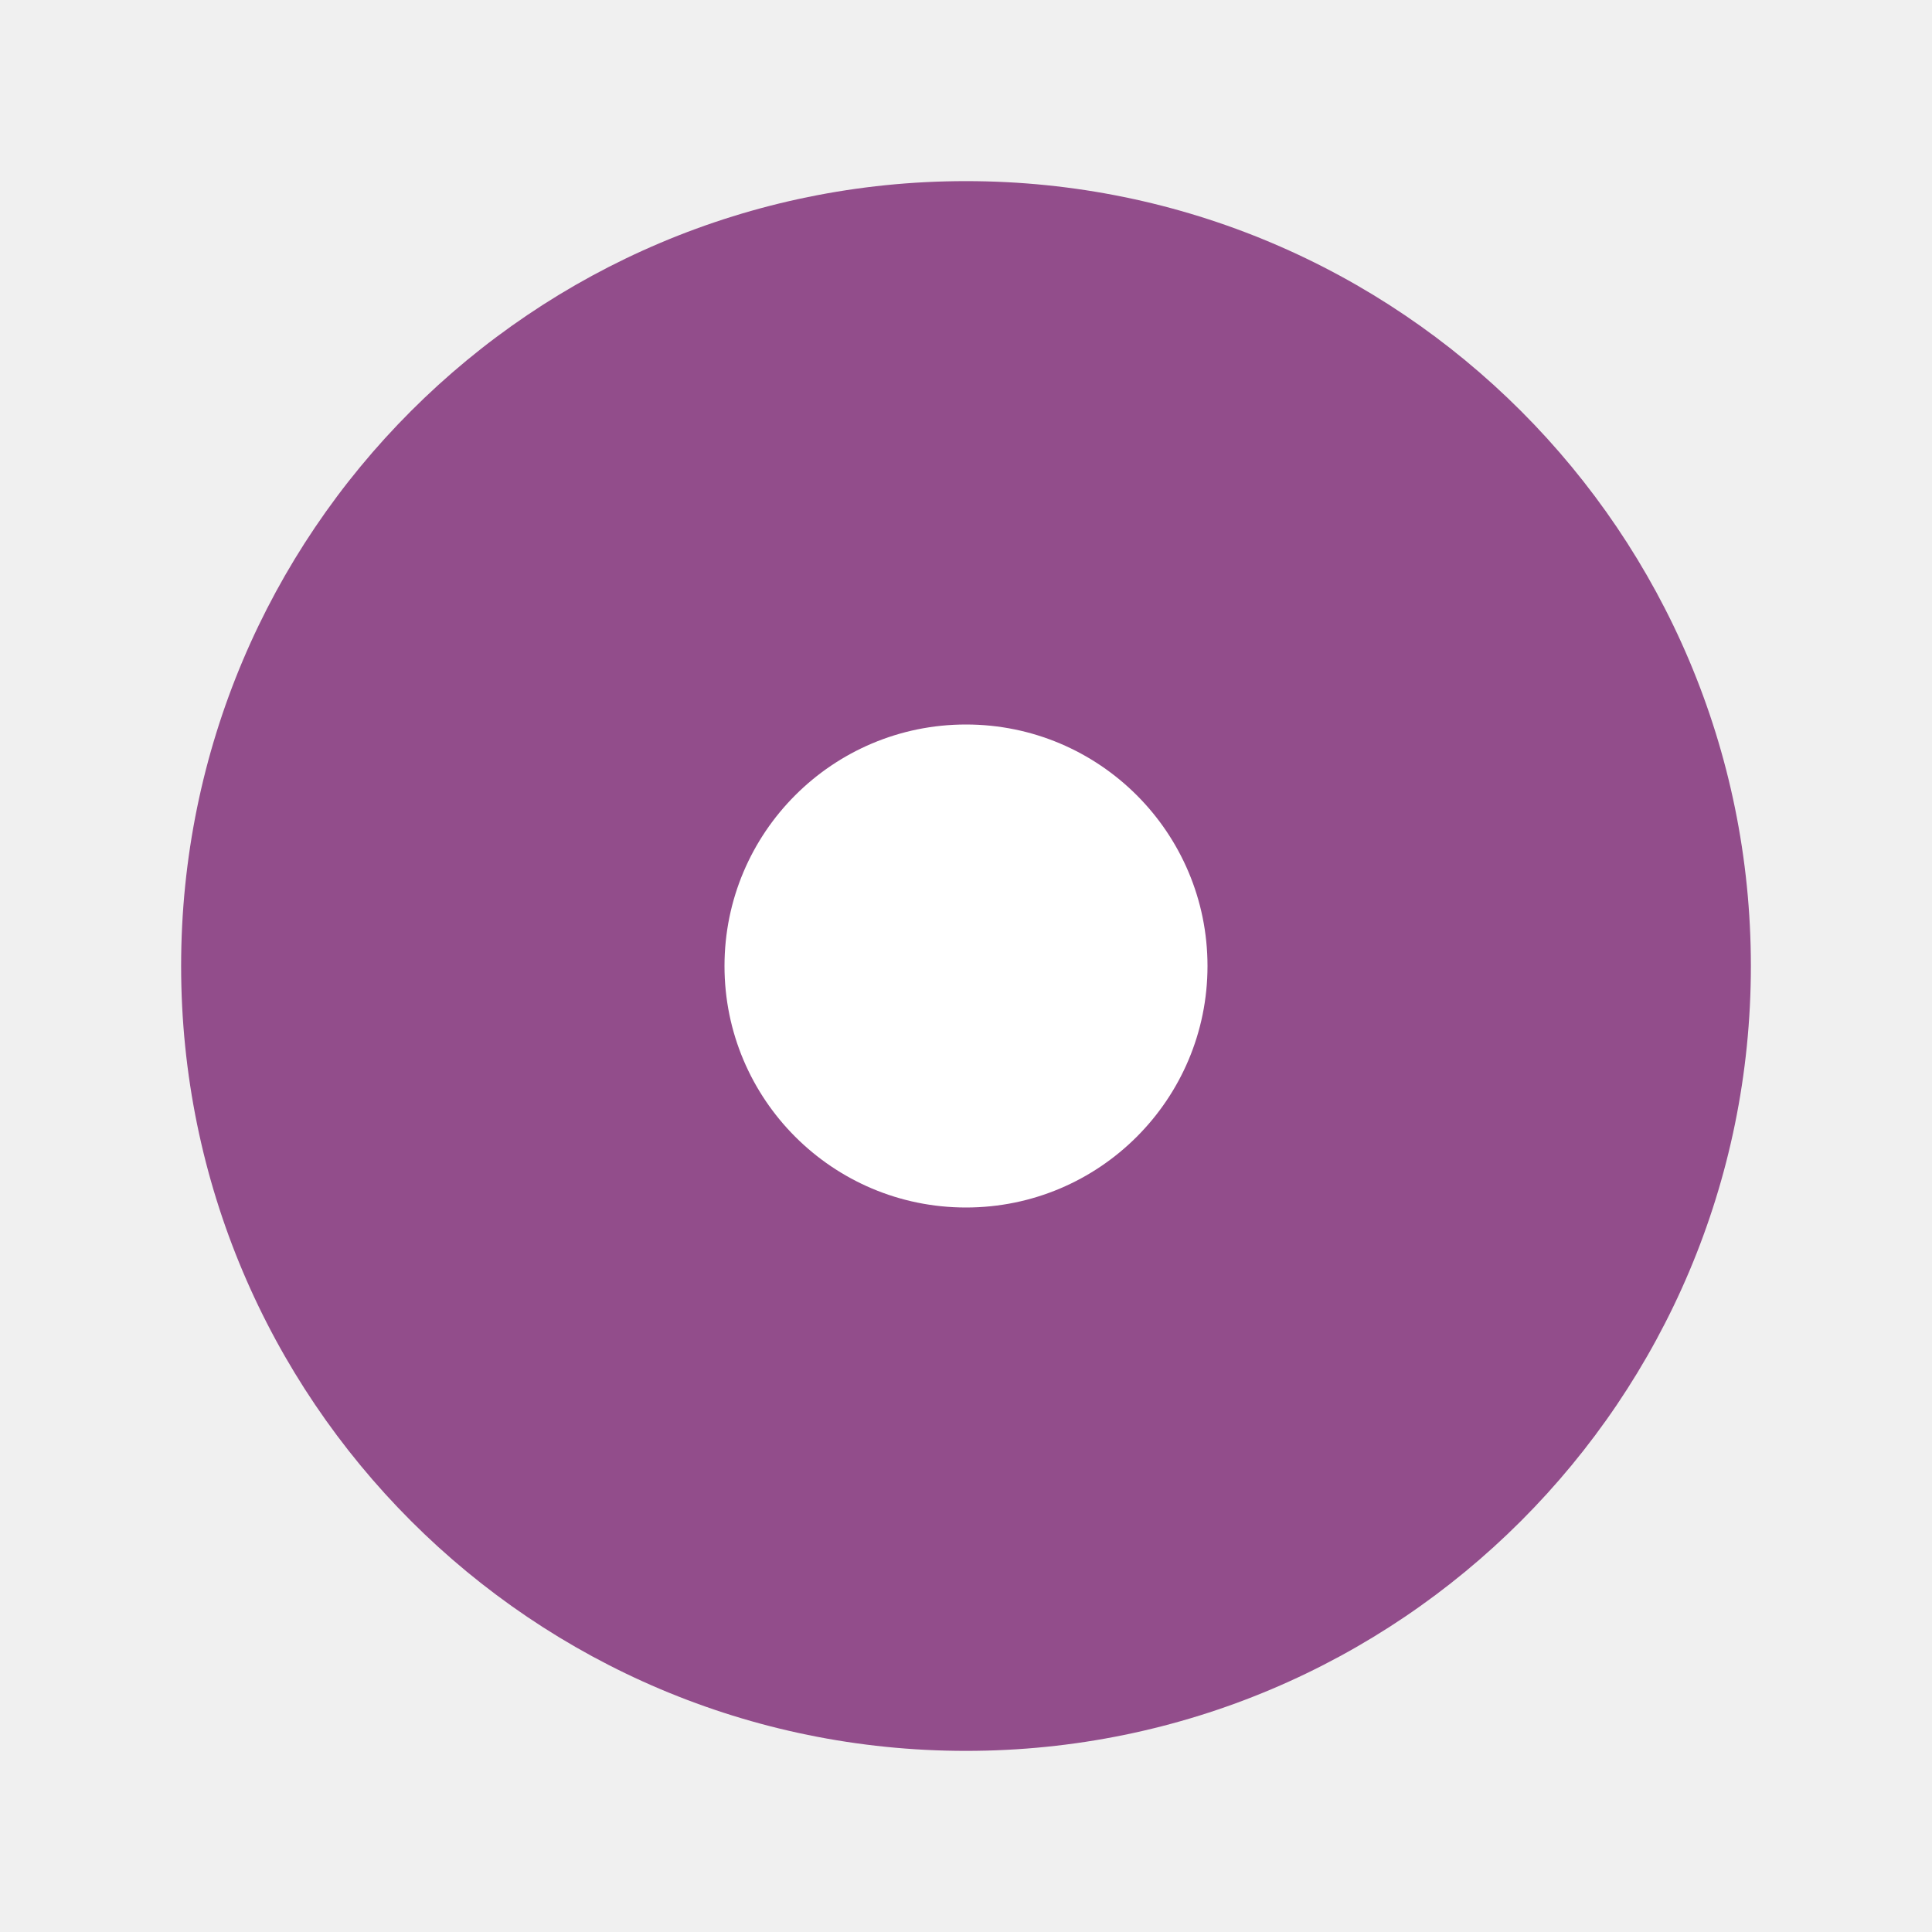
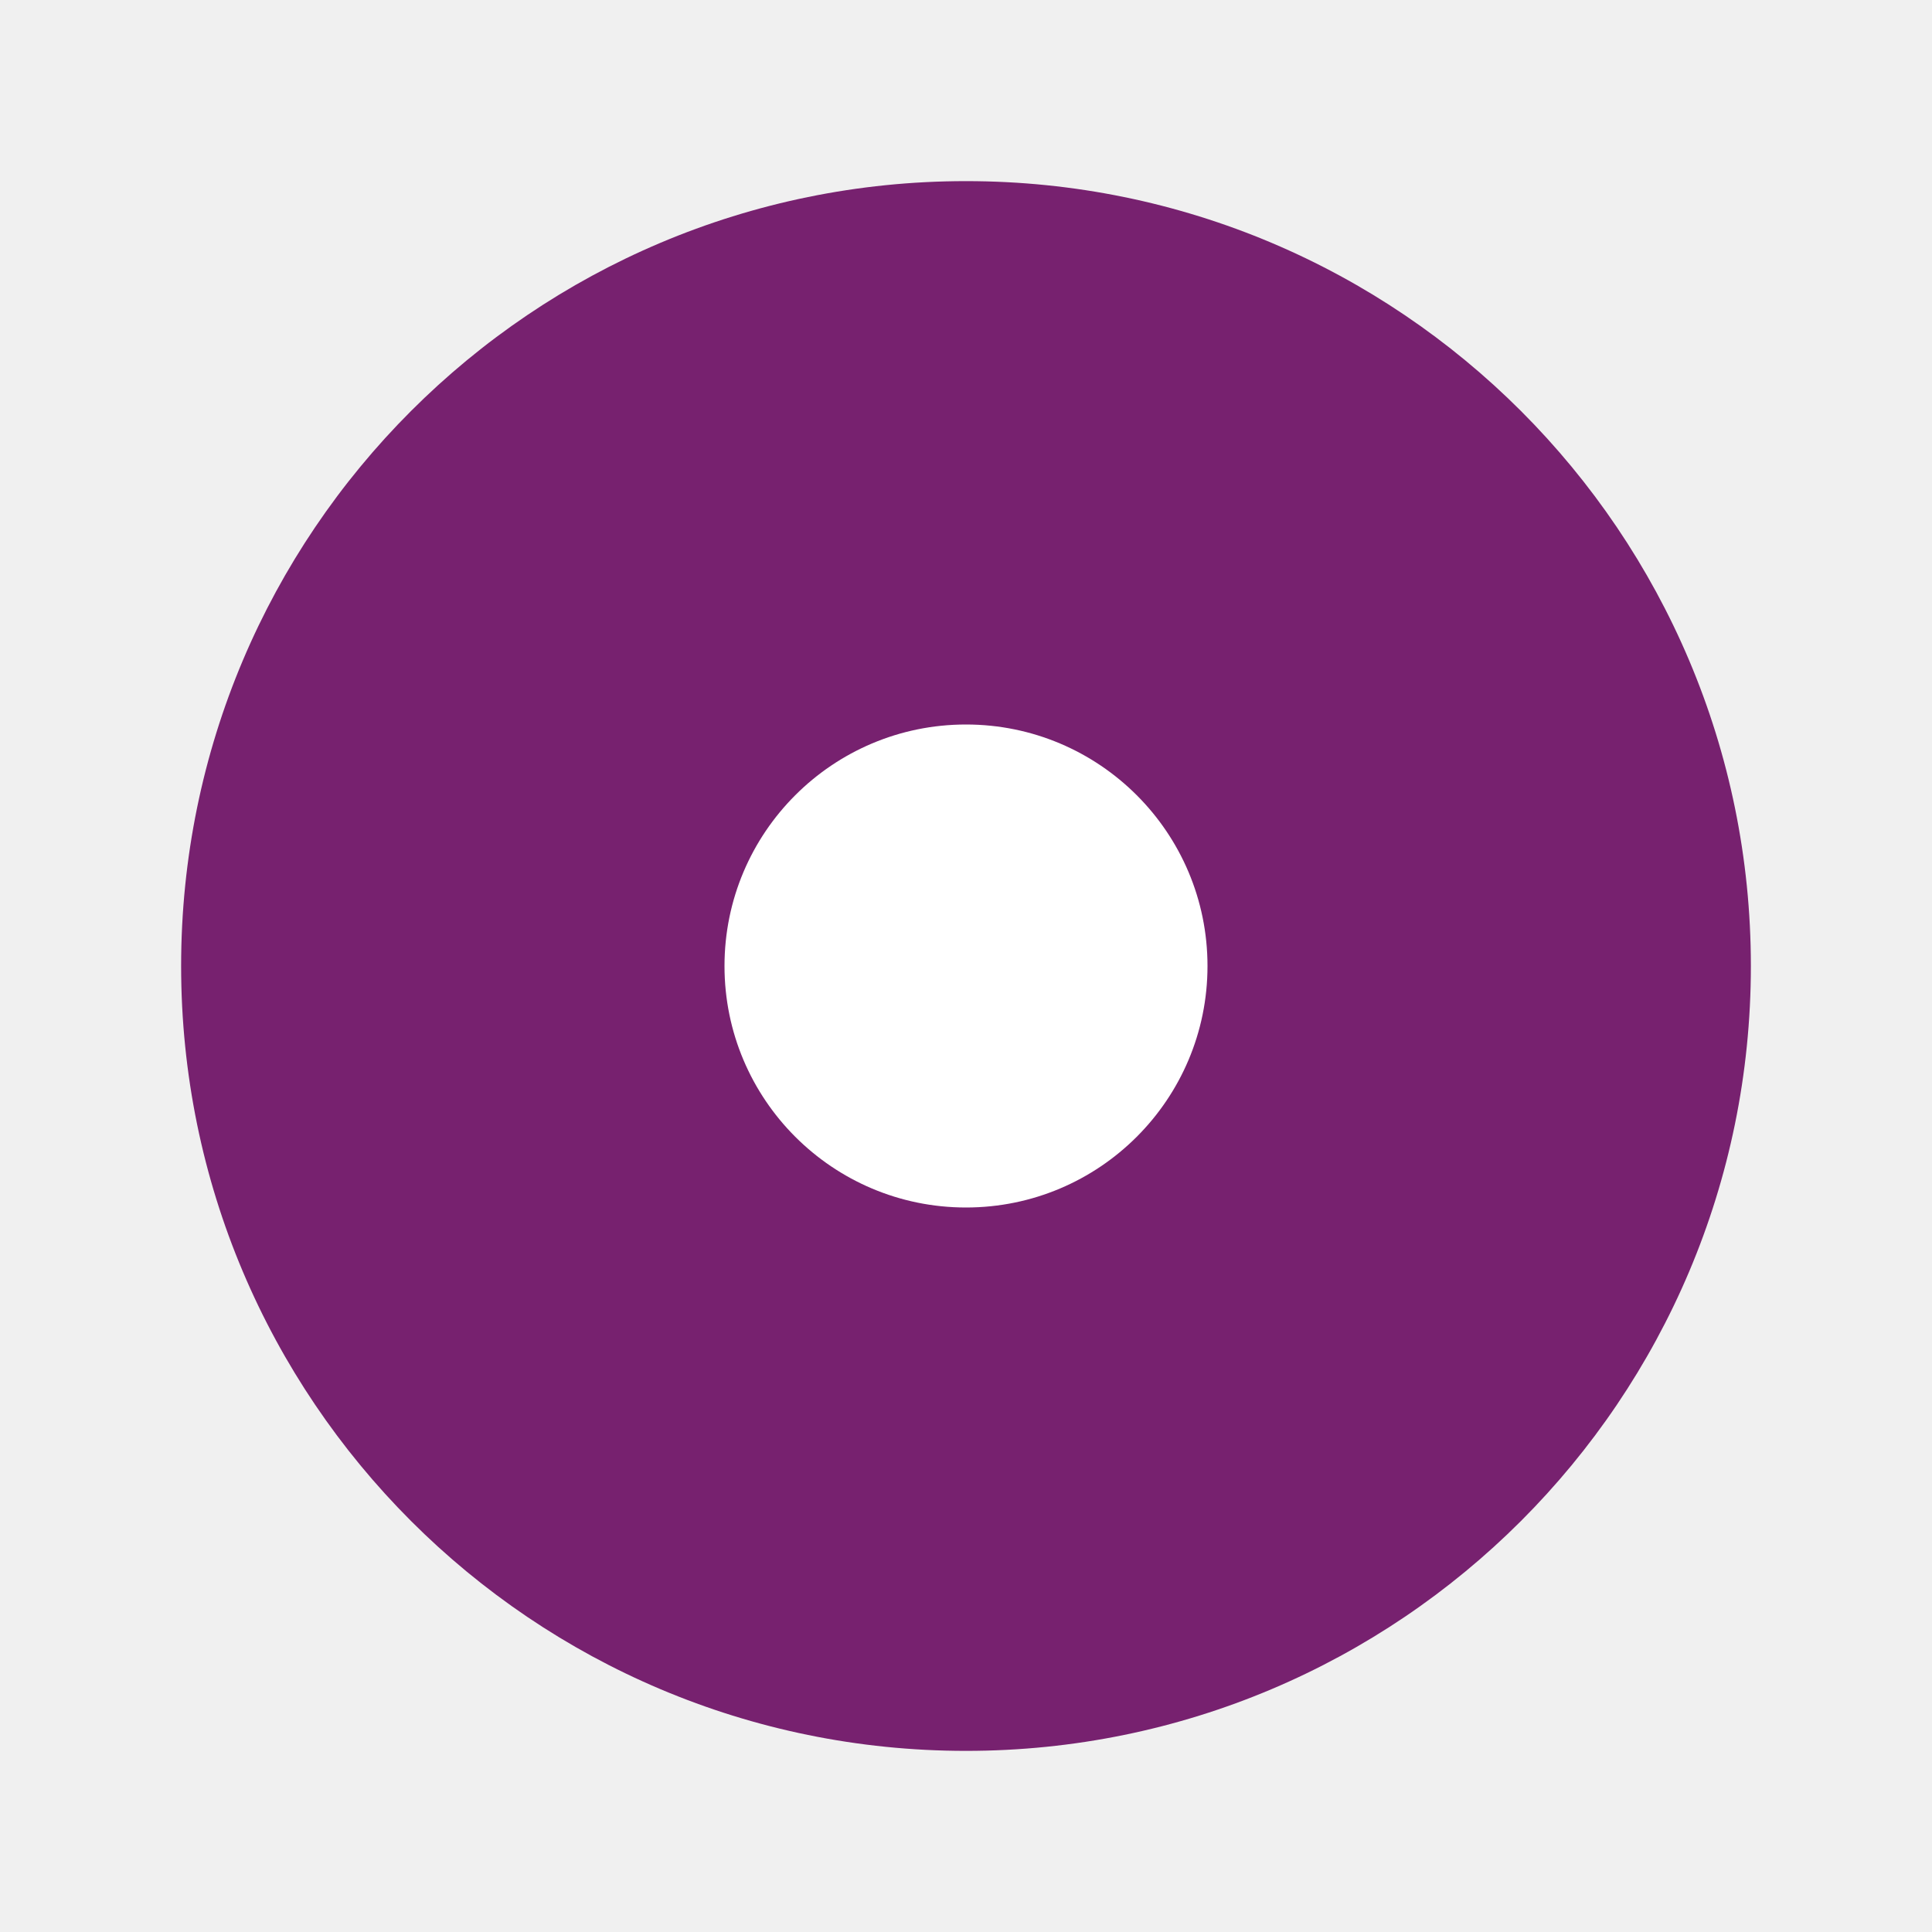
<svg xmlns="http://www.w3.org/2000/svg" viewBox="0 0 32 32" version="1.1" id="svg4">
  <defs id="defs8" />
-   <circle style="opacity:1;fill:#924d8b;fill-opacity:1;stroke:none;stroke-width:3;stroke-linejoin:round;stroke-miterlimit:4;stroke-dasharray:none;stroke-opacity:1" id="path819" cx="16" cy="16" r="13" />
+   <circle style="opacity:1;fill:#77216f;fill-opacity:1;stroke:none;stroke-width:3;stroke-linejoin:round;stroke-miterlimit:4;stroke-dasharray:none;stroke-opacity:1" id="path819" cx="16" cy="16" r="13" />
  <circle cy="16" cx="16" id="circle823" style="opacity:1;fill:#ffffff;fill-opacity:1;stroke:none;stroke-width:1;stroke-linejoin:round;stroke-miterlimit:4;stroke-dasharray:none;stroke-opacity:1" r="4" />
</svg>
